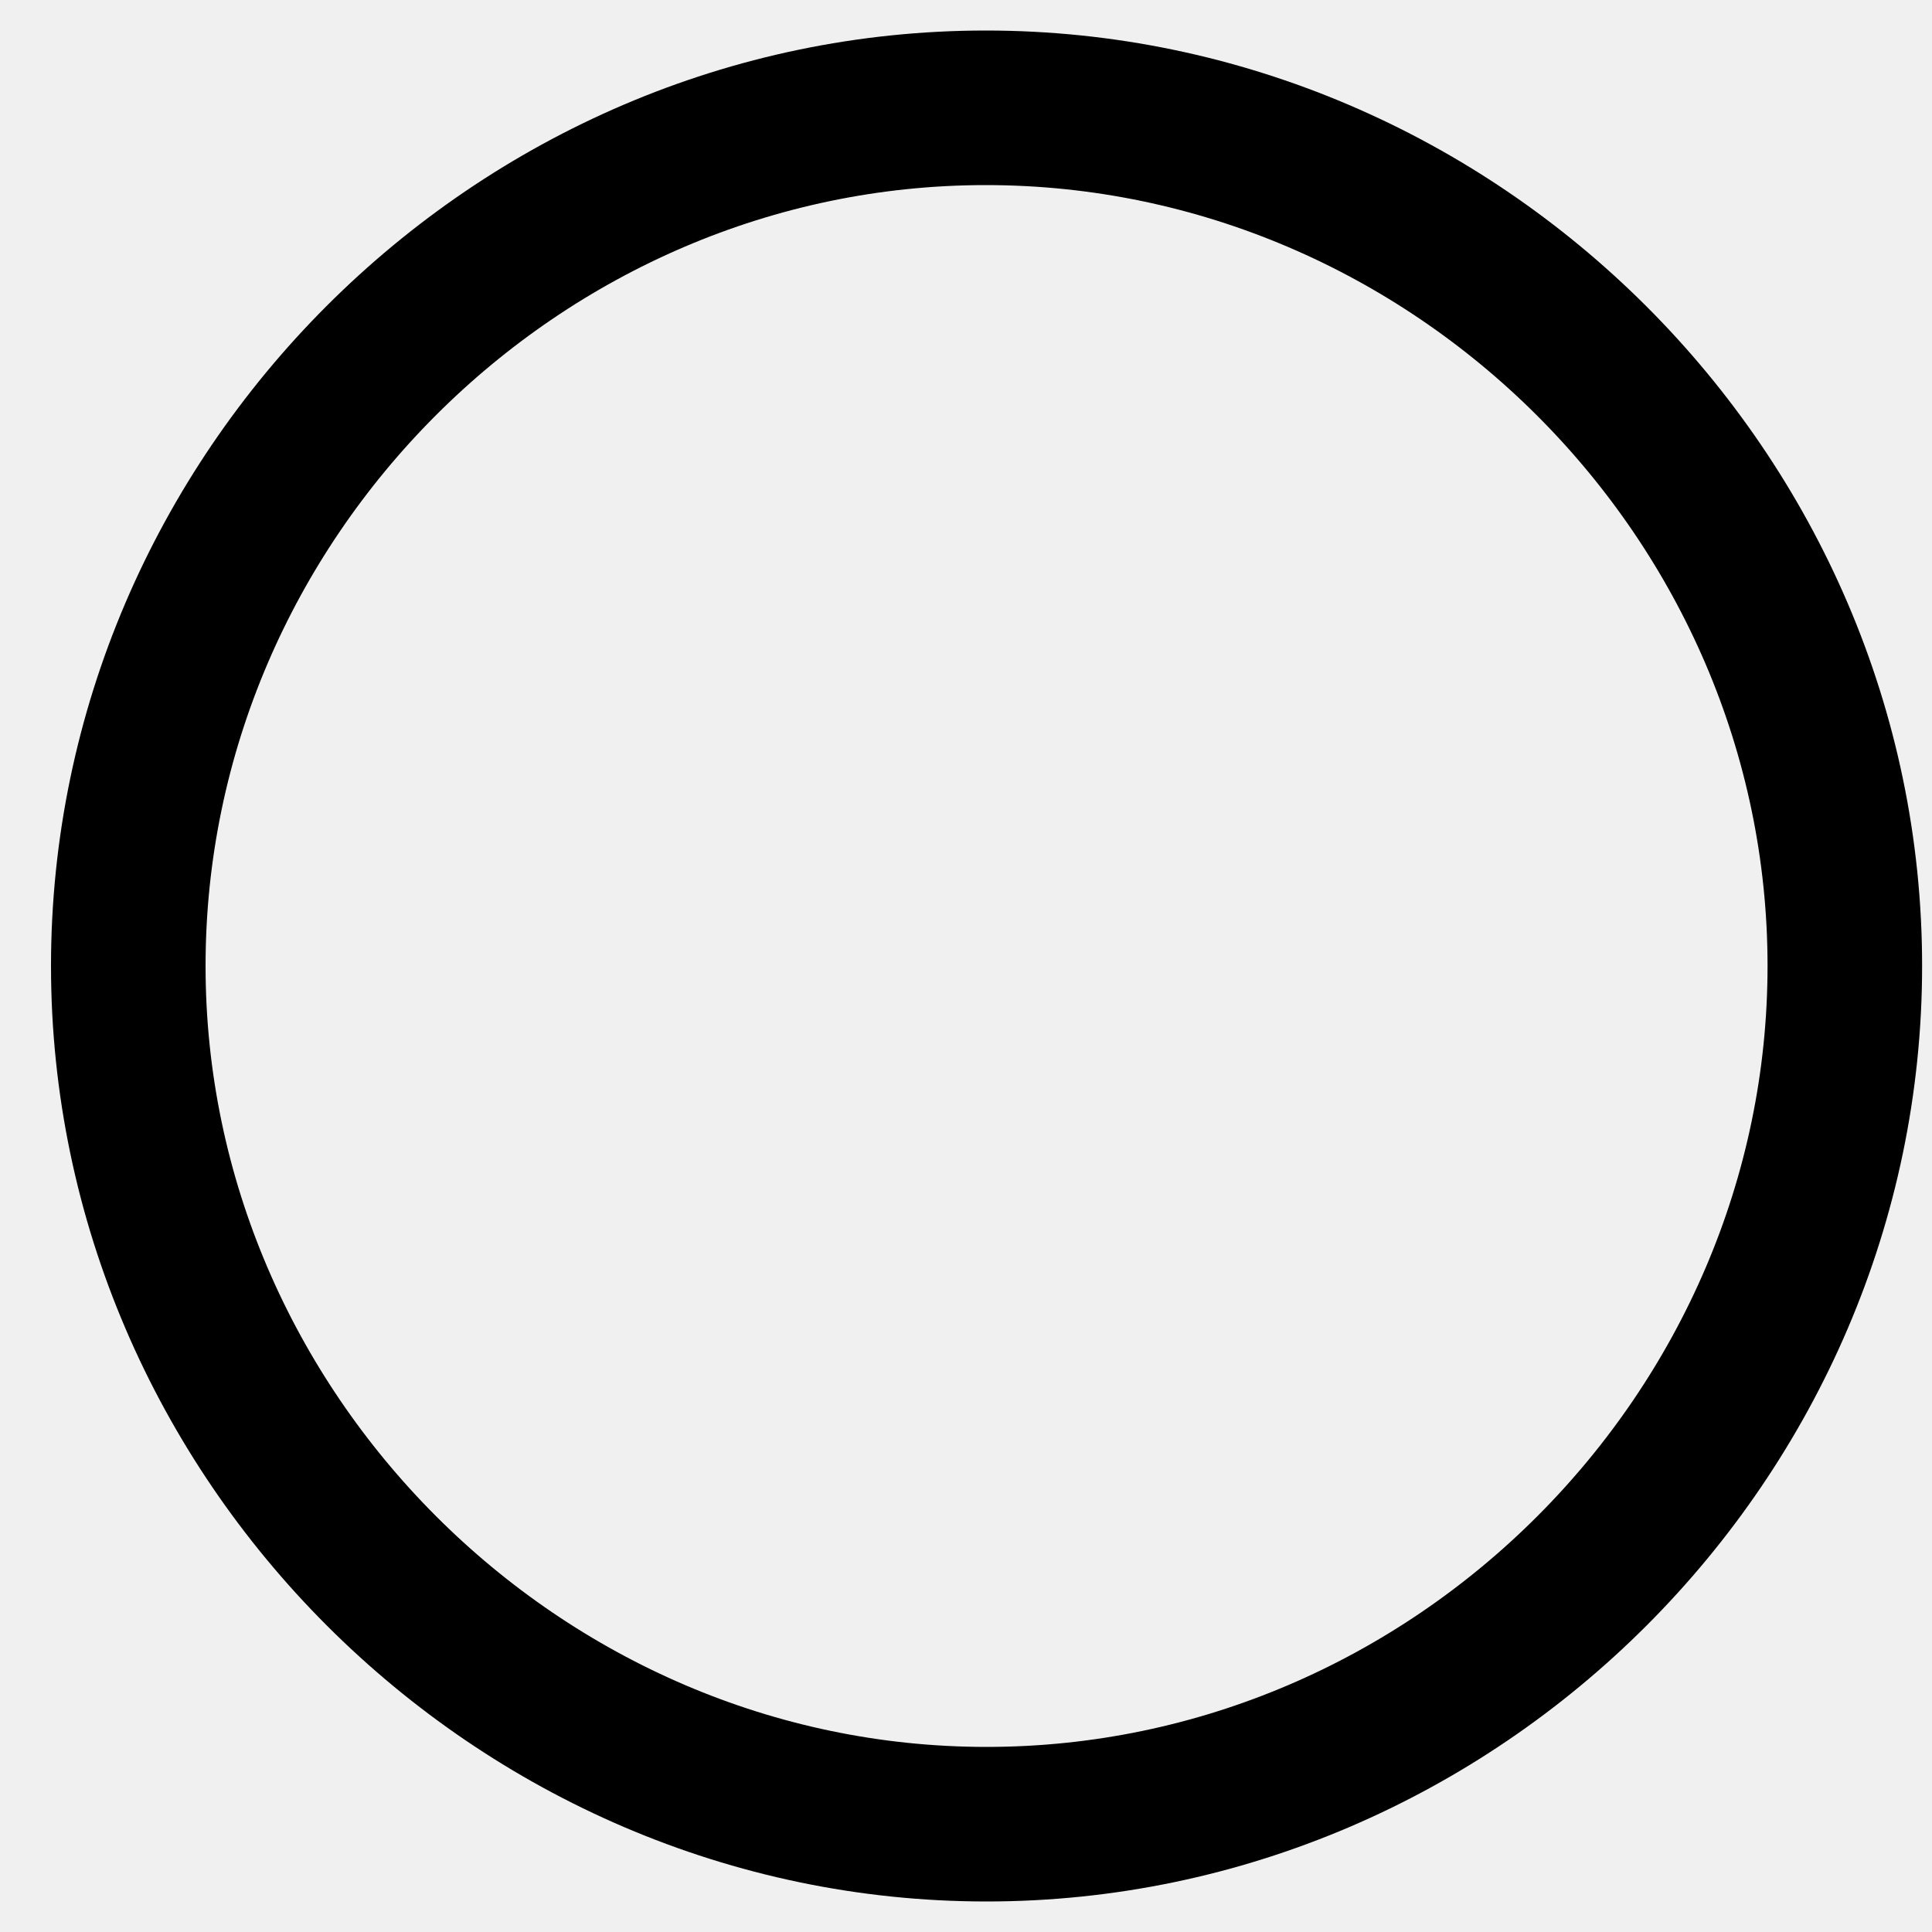
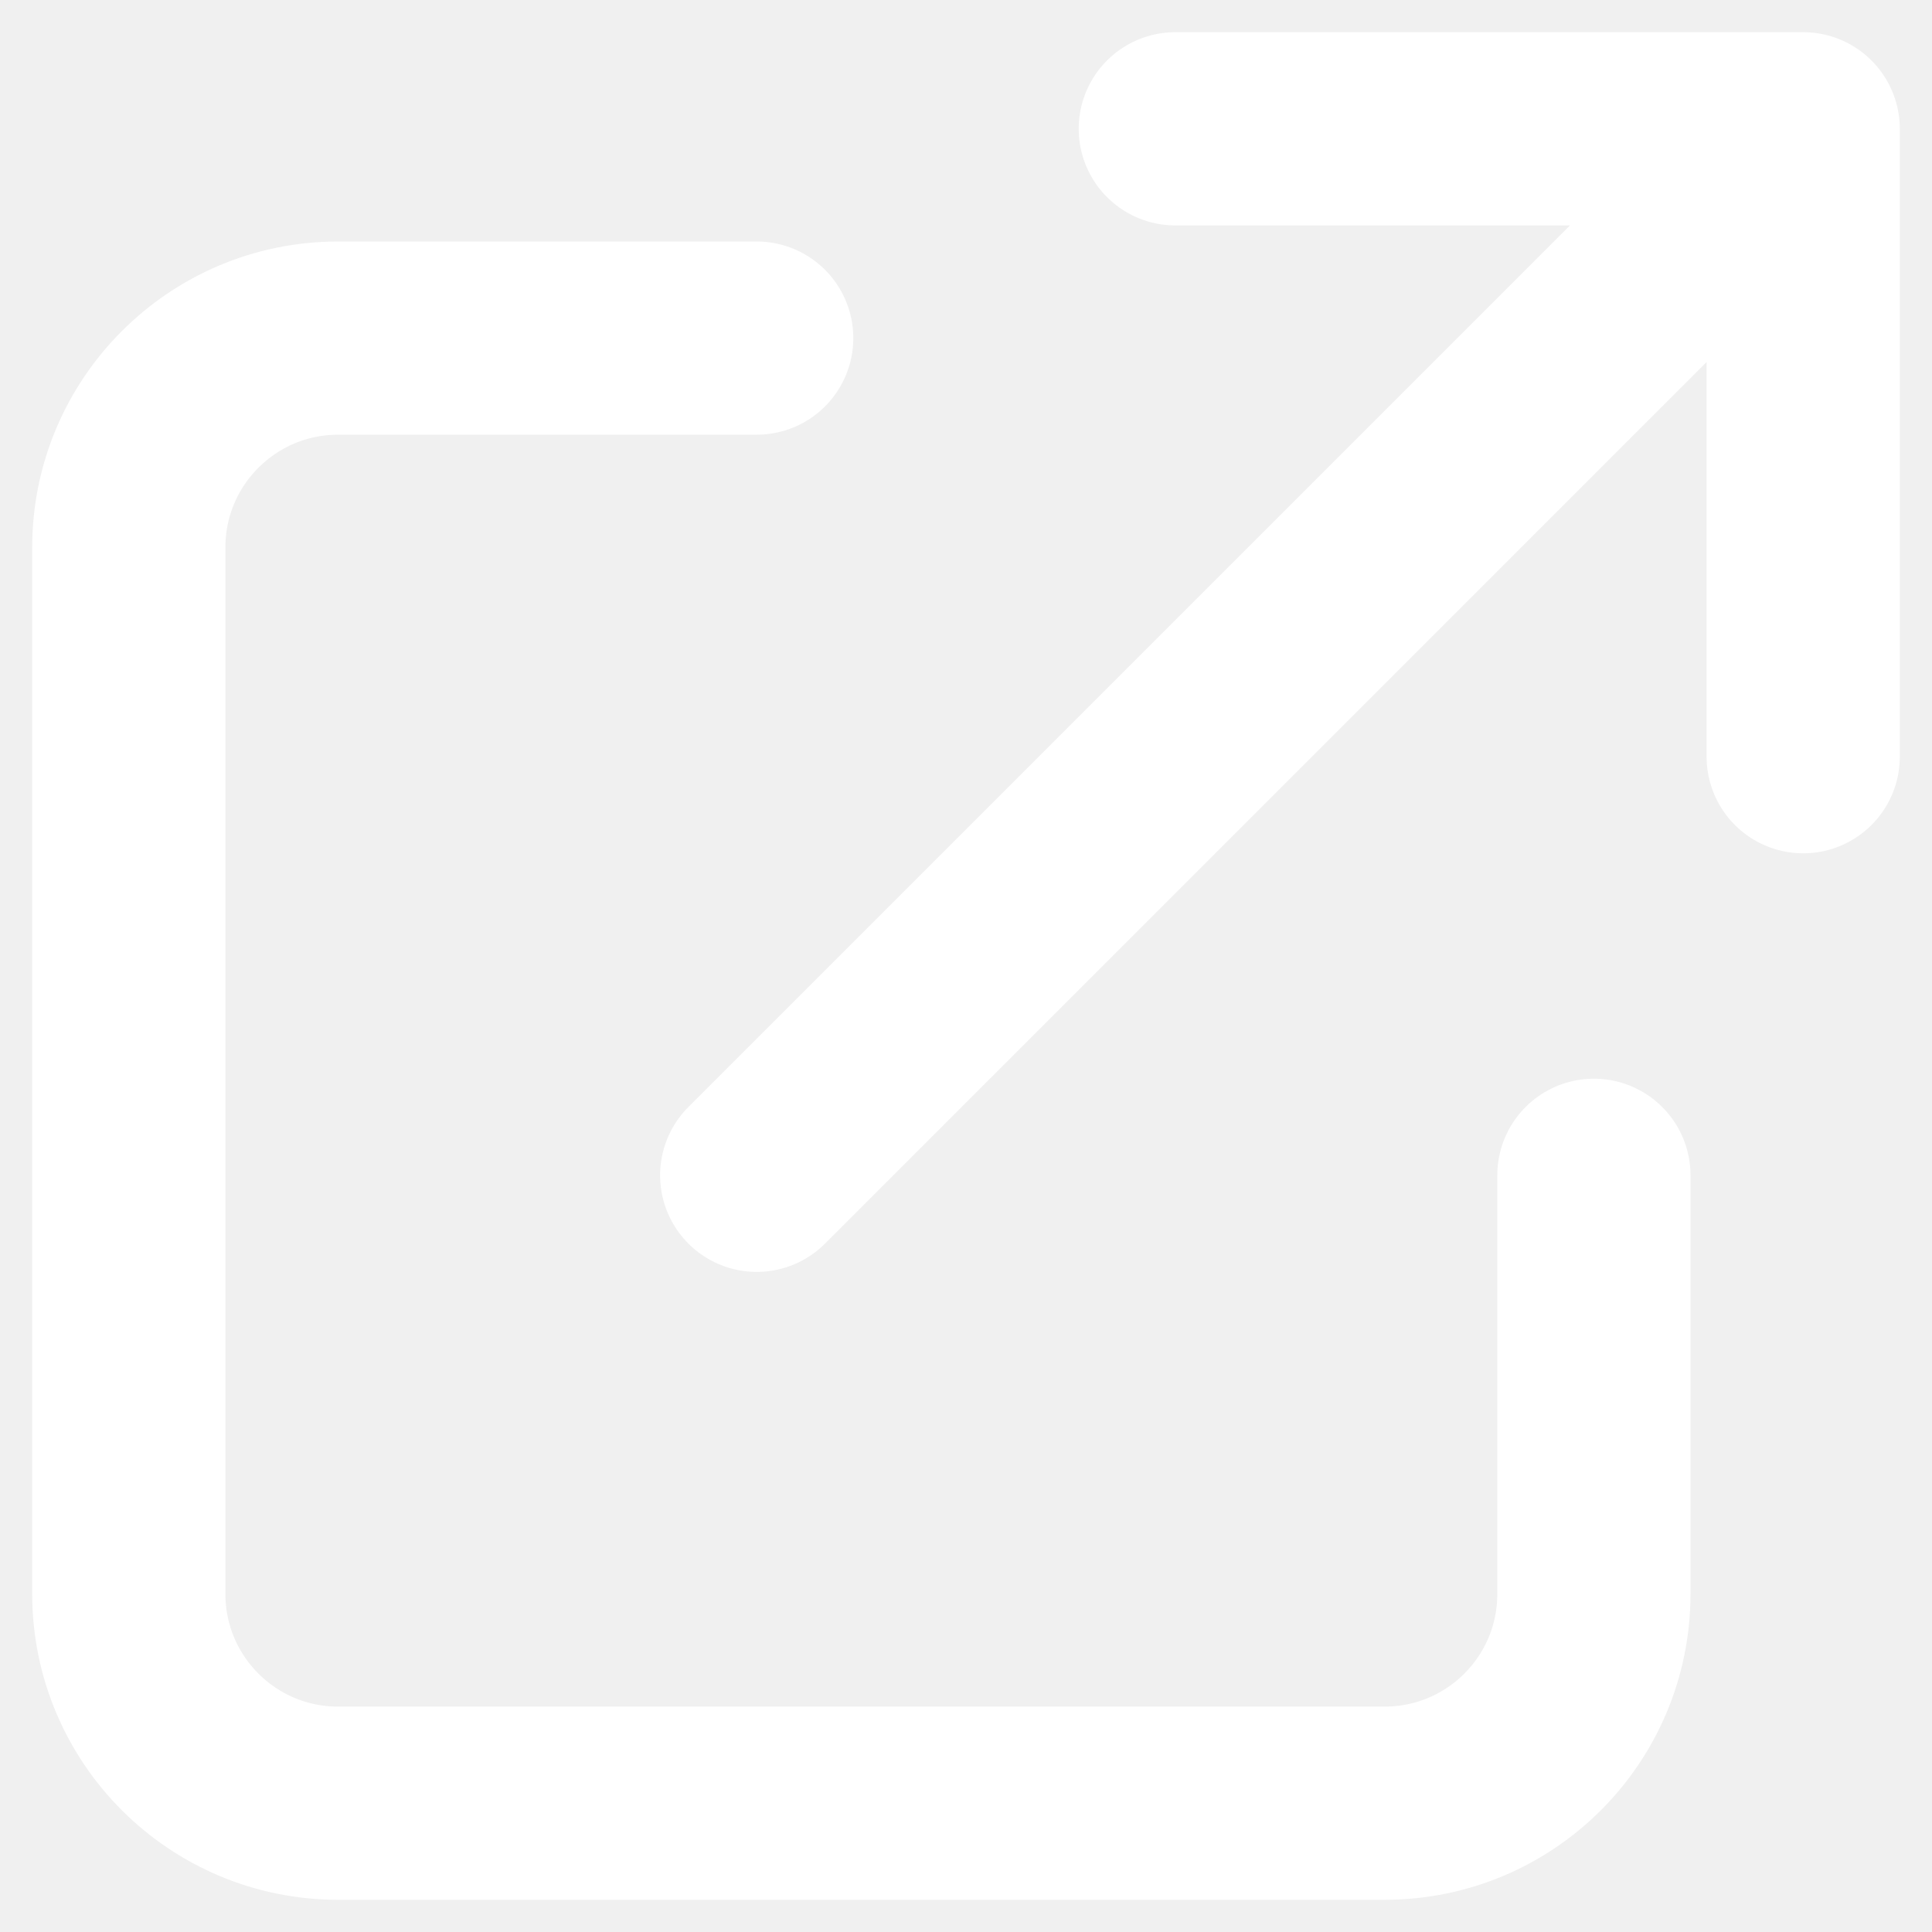
- <svg xmlns="http://www.w3.org/2000/svg" width="25" height="25" viewBox="0 0 25 25" fill="none">
-   <path d="M23.872 12.499C23.872 18.57 18.845 23.605 12.765 23.605C6.697 23.605 1.66 18.569 1.66 12.499C1.66 6.42 6.688 1.395 12.756 1.395C18.836 1.395 23.872 6.421 23.872 12.499Z" stroke="black" stroke-width="2" />
+ <svg xmlns="http://www.w3.org/2000/svg" width="15" height="15" viewBox="0 0 15 15" fill="none">
+   <path d="M5.875 2.625H2.625C1.728 2.625 1 3.353 1 4.25V12.375C1 13.273 1.728 14 2.625 14H10.75C11.648 14 12.375 13.273 12.375 12.375V9.125M9.125 1H14M14 1V5.875M14 1L5.875 9.125" stroke="white" stroke-width="1.5" stroke-linecap="round" stroke-linejoin="round" />
</svg>
